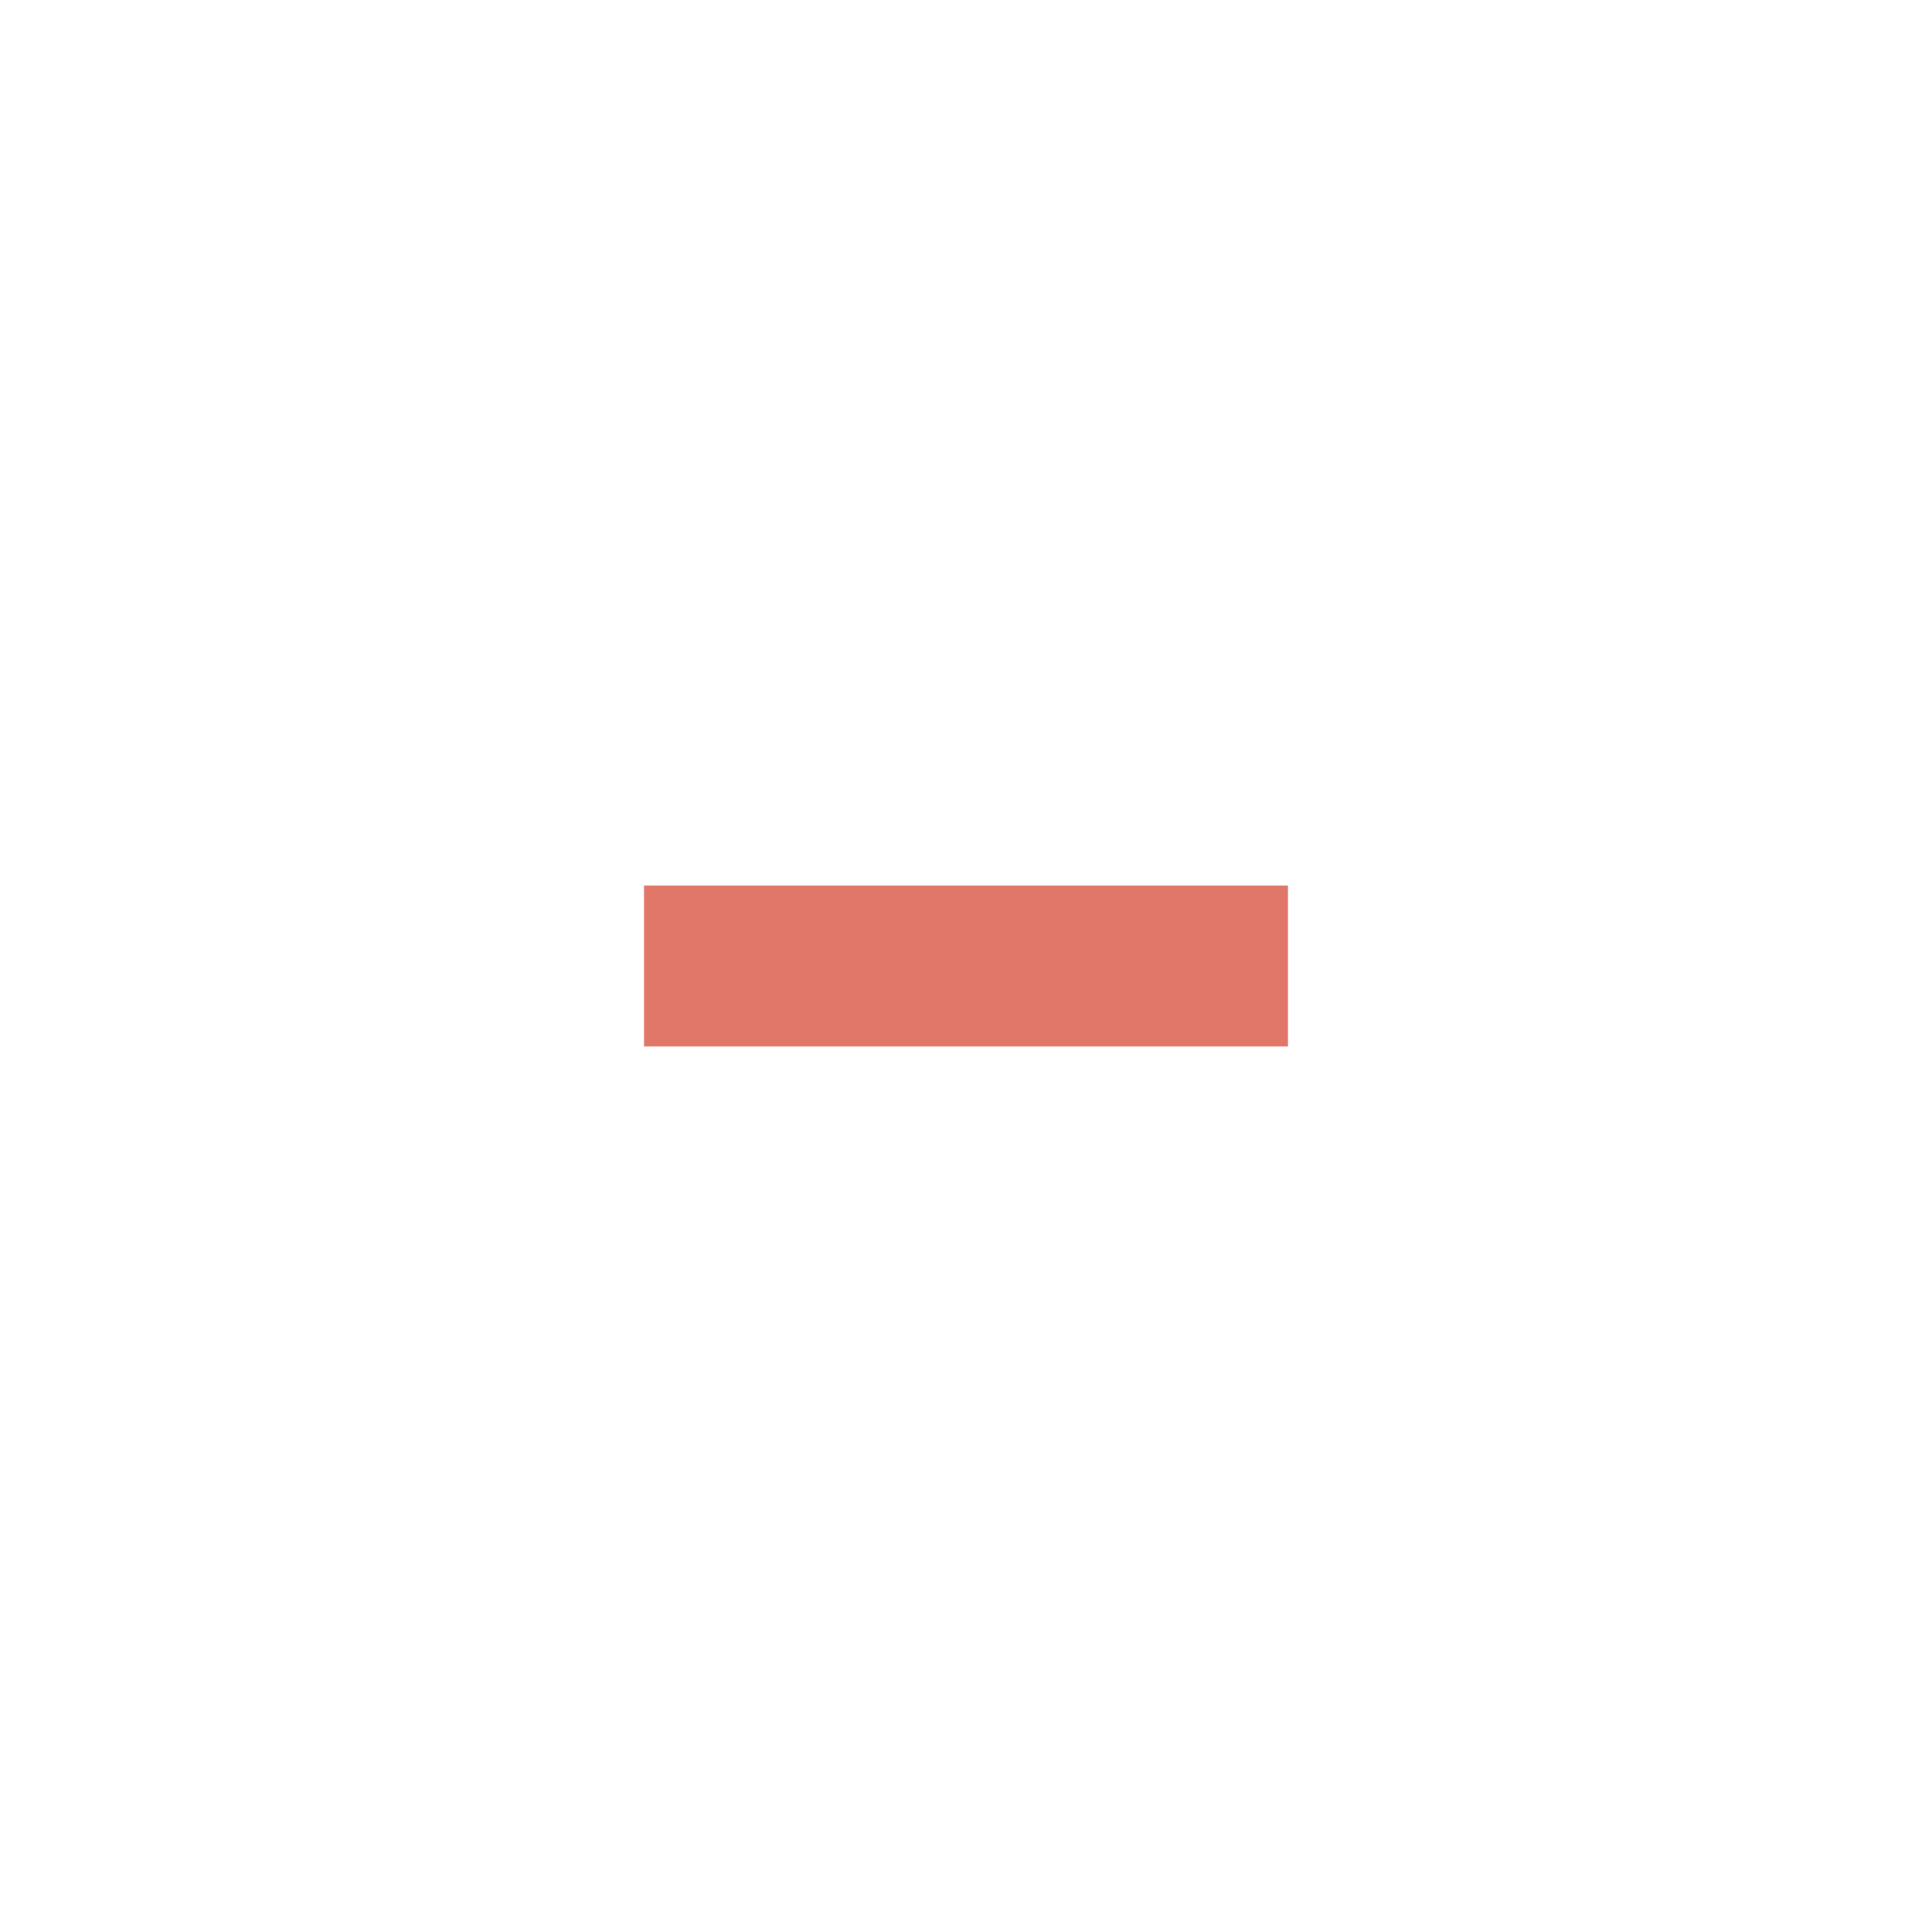
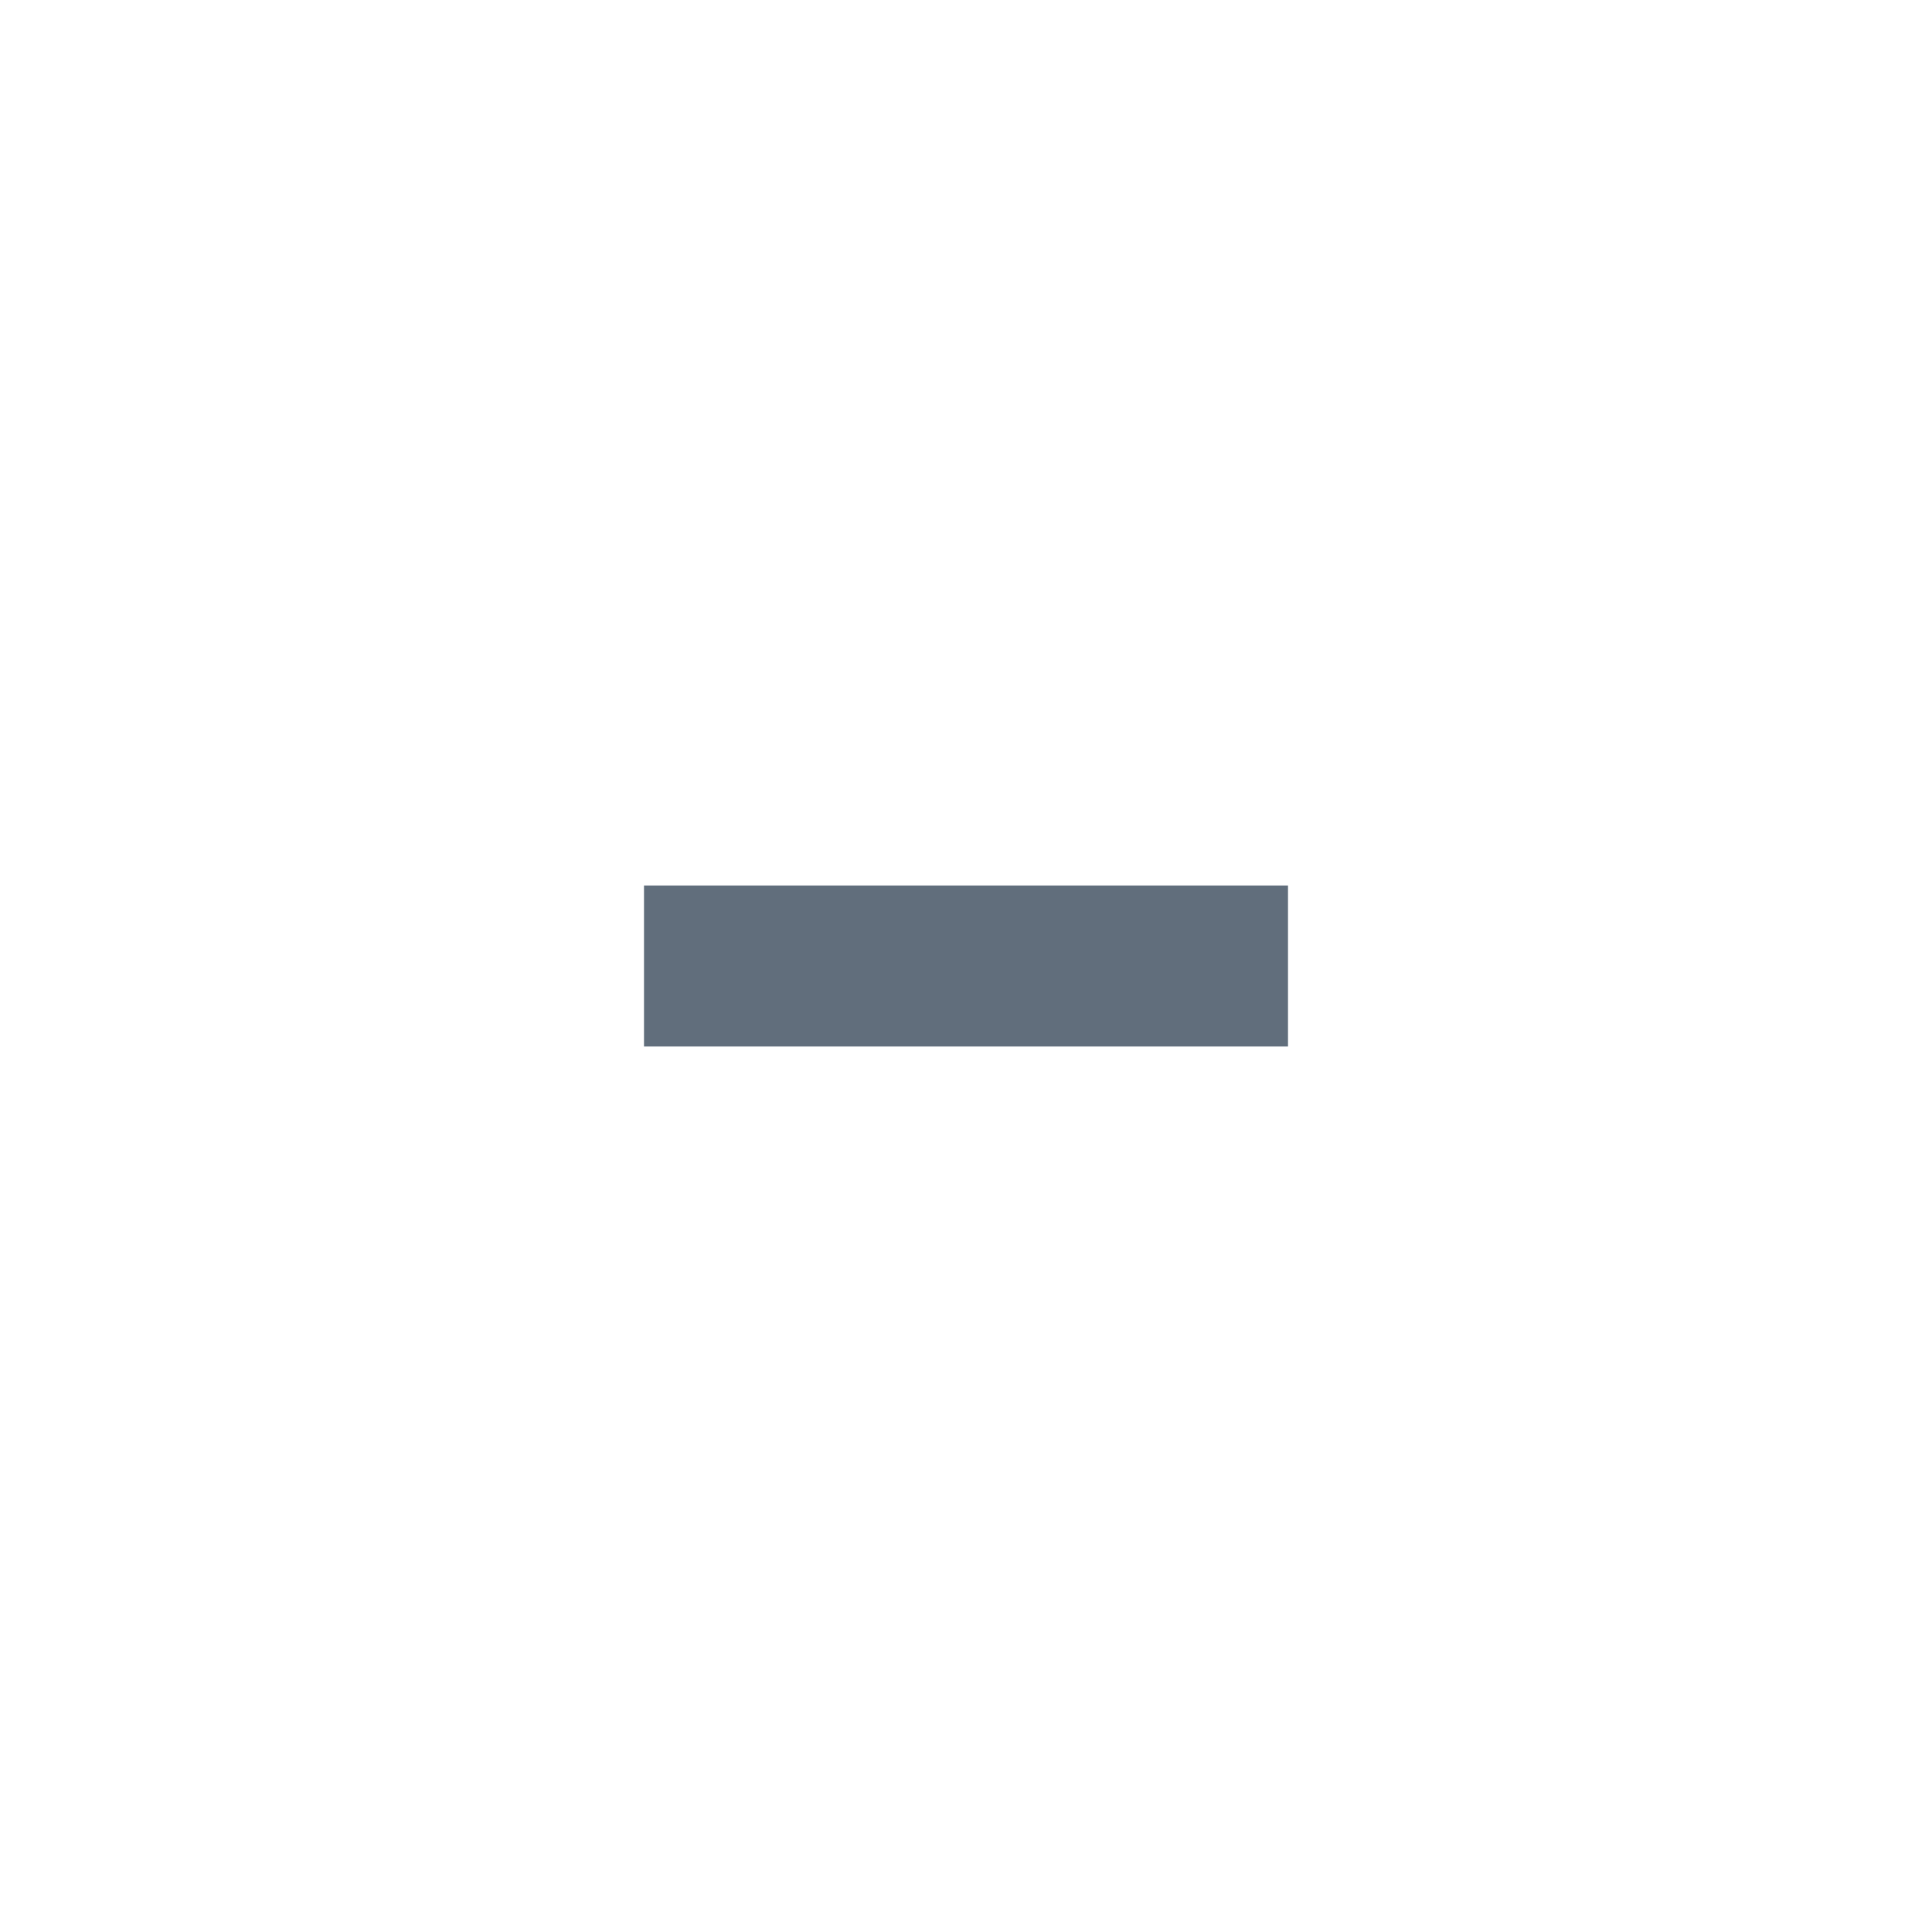
<svg xmlns="http://www.w3.org/2000/svg" version="1.1" x="0px" y="0px" width="24px" height="24px" viewBox="0 0 24 24" xml:space="preserve">
-   <rect x="8" y="11" fill="#D64937" opacity="0.75" width="8" height="2" />
+   <rect x="8" y="11" fill="#2C3E50" opacity="0.75" width="8" height="2" />
</svg>
